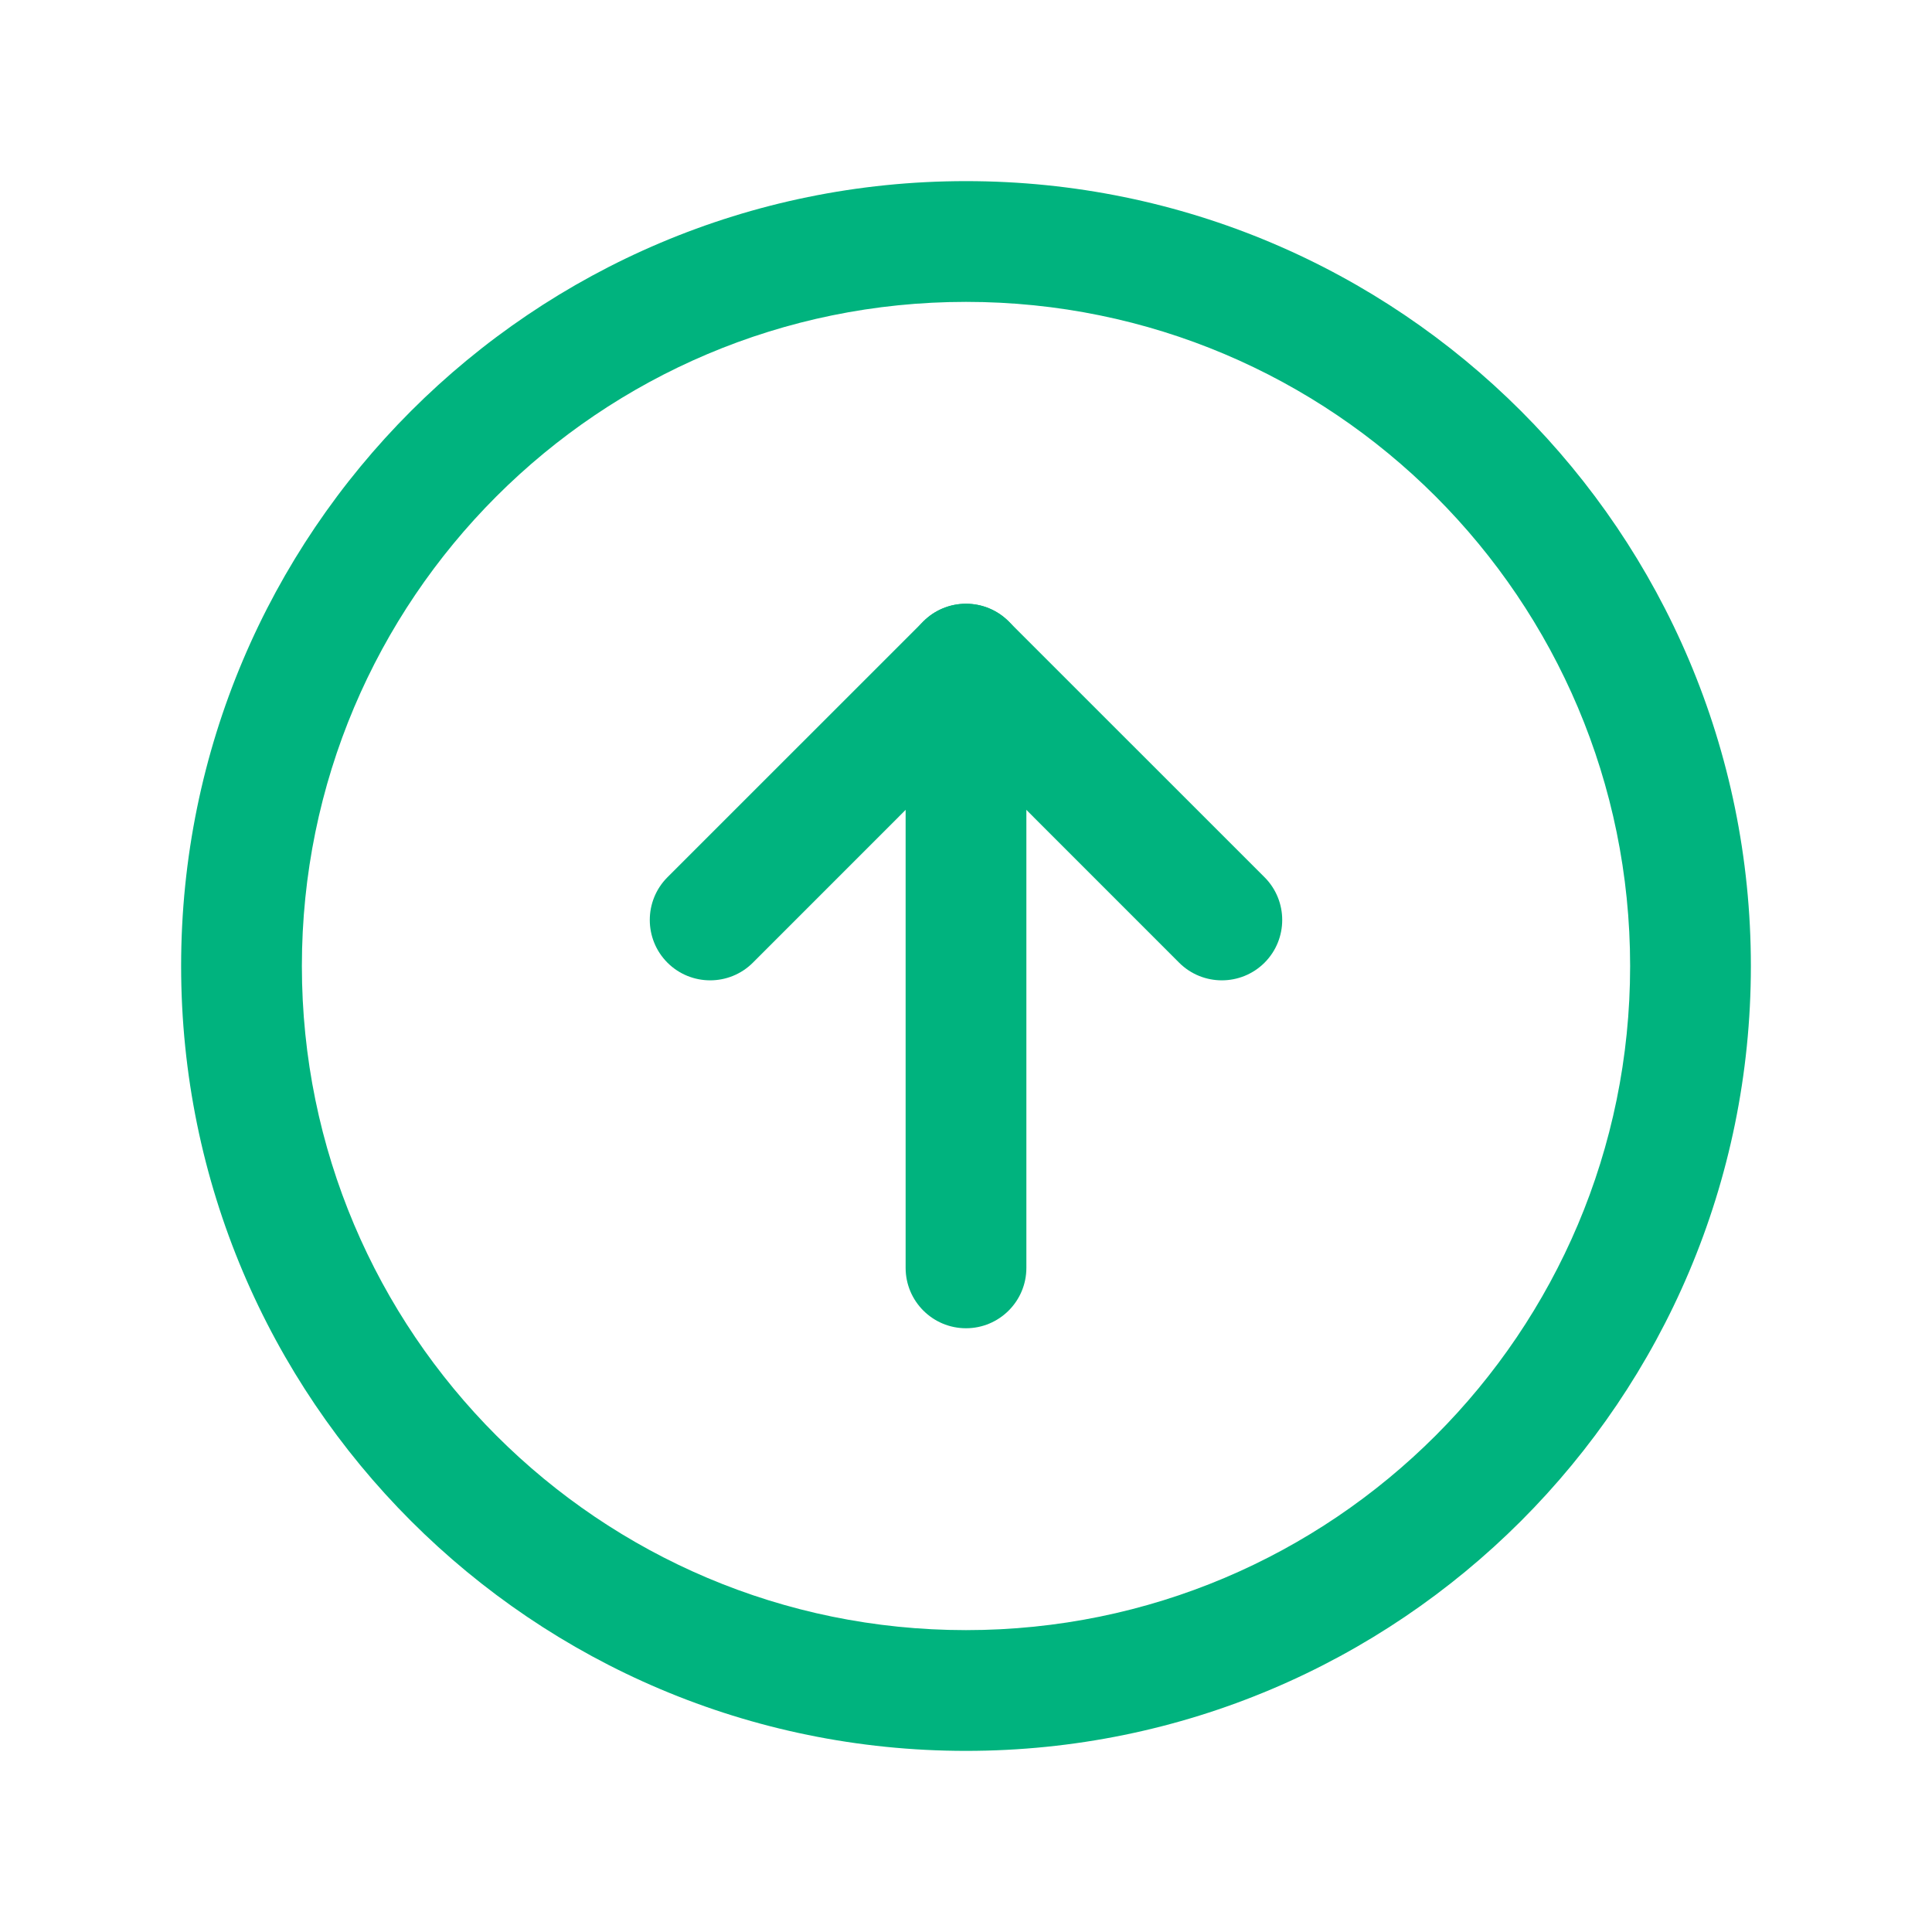
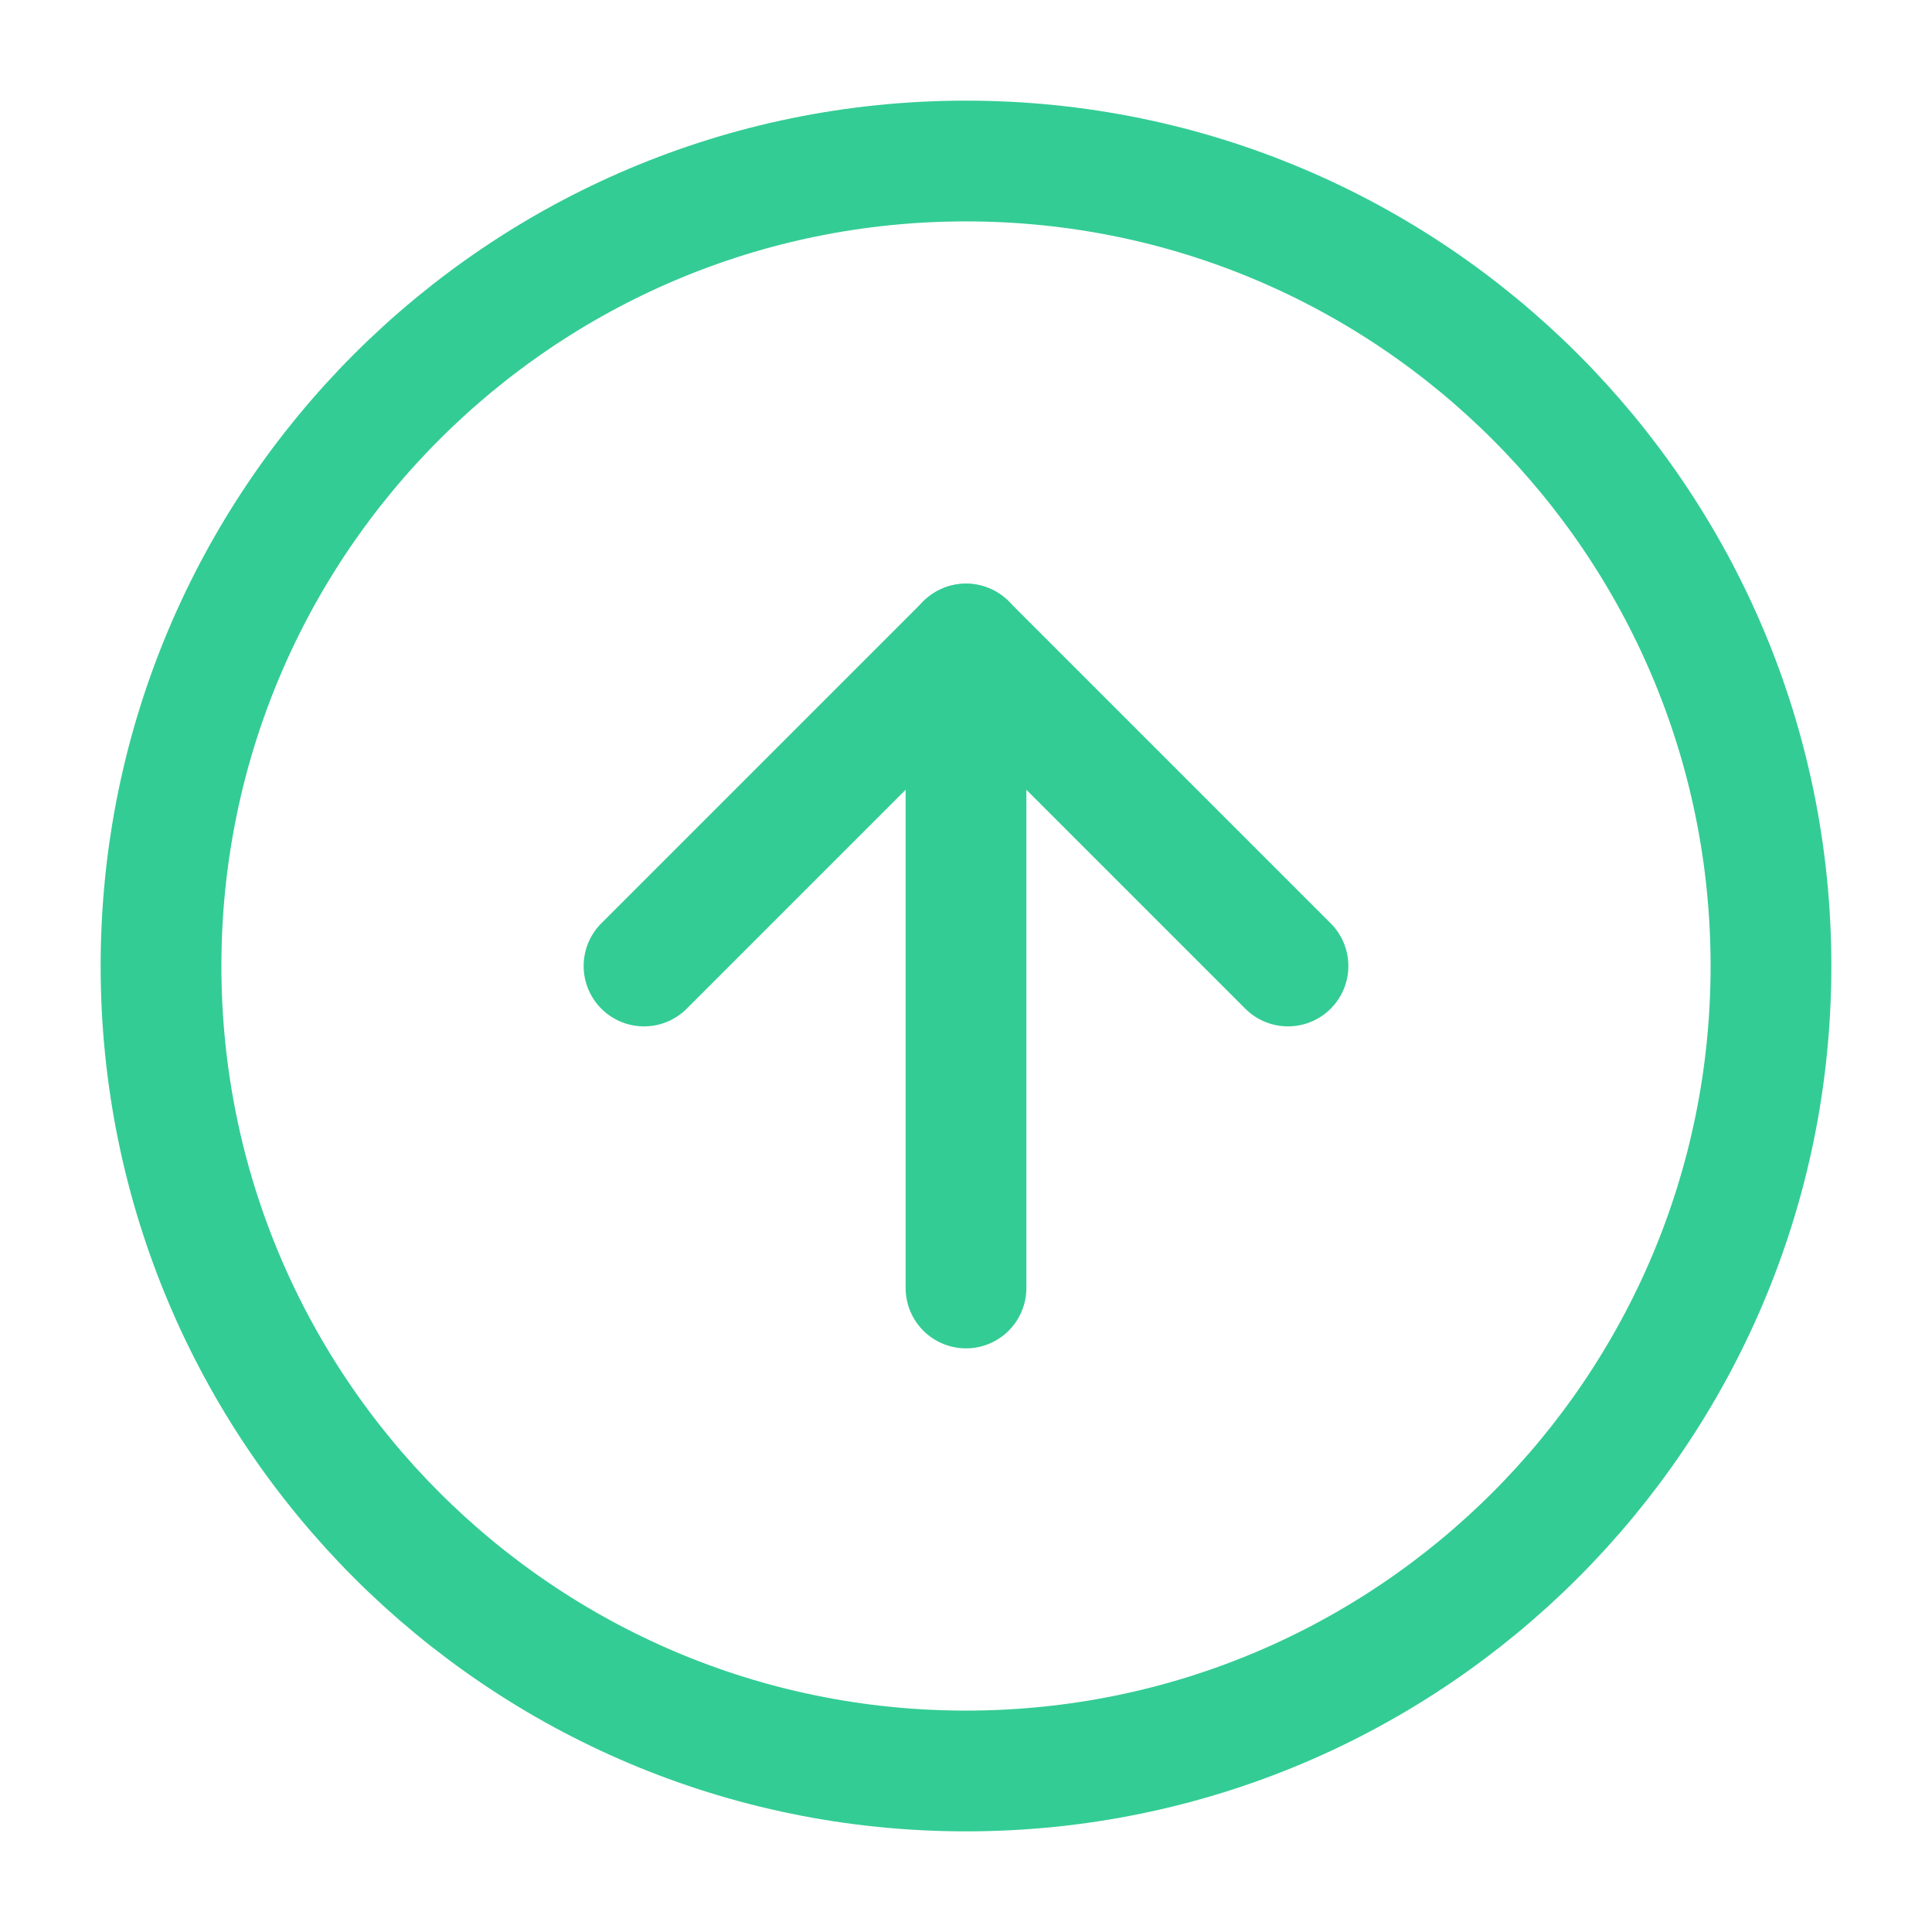
<svg xmlns="http://www.w3.org/2000/svg" width="32" height="32" viewBox="0 0 32 32" fill="none">
-   <path fill-rule="evenodd" clip-rule="evenodd" d="M16 5C9.925 5 5 9.925 5 16C5 22.075 9.925 27 16 27C22.075 27 27 22.075 27 16C27 9.925 22.075 5 16 5ZM3 16C3 8.82 8.82 3 16 3C23.18 3 29 8.82 29 16C29 23.18 23.18 29 16 29C8.82 29 3 23.18 3 16Z" fill="#00B37E" />
-   <path fill-rule="evenodd" clip-rule="evenodd" d="M16 10C16.265 10 16.52 10.105 16.707 10.293L20.945 14.53C21.335 14.921 21.335 15.554 20.945 15.945C20.554 16.335 19.921 16.335 19.53 15.945L16 12.414L12.47 15.945C12.079 16.335 11.446 16.335 11.055 15.945C10.665 15.554 10.665 14.921 11.055 14.53L15.293 10.293C15.48 10.105 15.735 10 16 10Z" fill="#00B37E" />
-   <path fill-rule="evenodd" clip-rule="evenodd" d="M16 10C16.552 10 17 10.448 17 11L17 21C17 21.552 16.552 22 16 22C15.448 22 15 21.552 15 21L15 11C15 10.448 15.448 10 16 10Z" fill="#00B37E" />
+   <path d="M16 2.667C8.636 2.667 2.667 8.636 2.667 16C2.667 23.364 8.636 29.333 16 29.333C23.364 29.333 29.333 23.364 29.333 16C29.333 8.636 23.364 2.667 16 2.667Z" stroke="#33CC95" stroke-width="2" stroke-linecap="round" stroke-linejoin="round" />
+   <path d="M21.333 16L16 10.667L10.667 16" stroke="#33CC95" stroke-width="2" stroke-linecap="round" stroke-linejoin="round" />
+   <path d="M16 21.333L16 10.667" stroke="#33CC95" stroke-width="2" stroke-linecap="round" stroke-linejoin="round" />
</svg>
